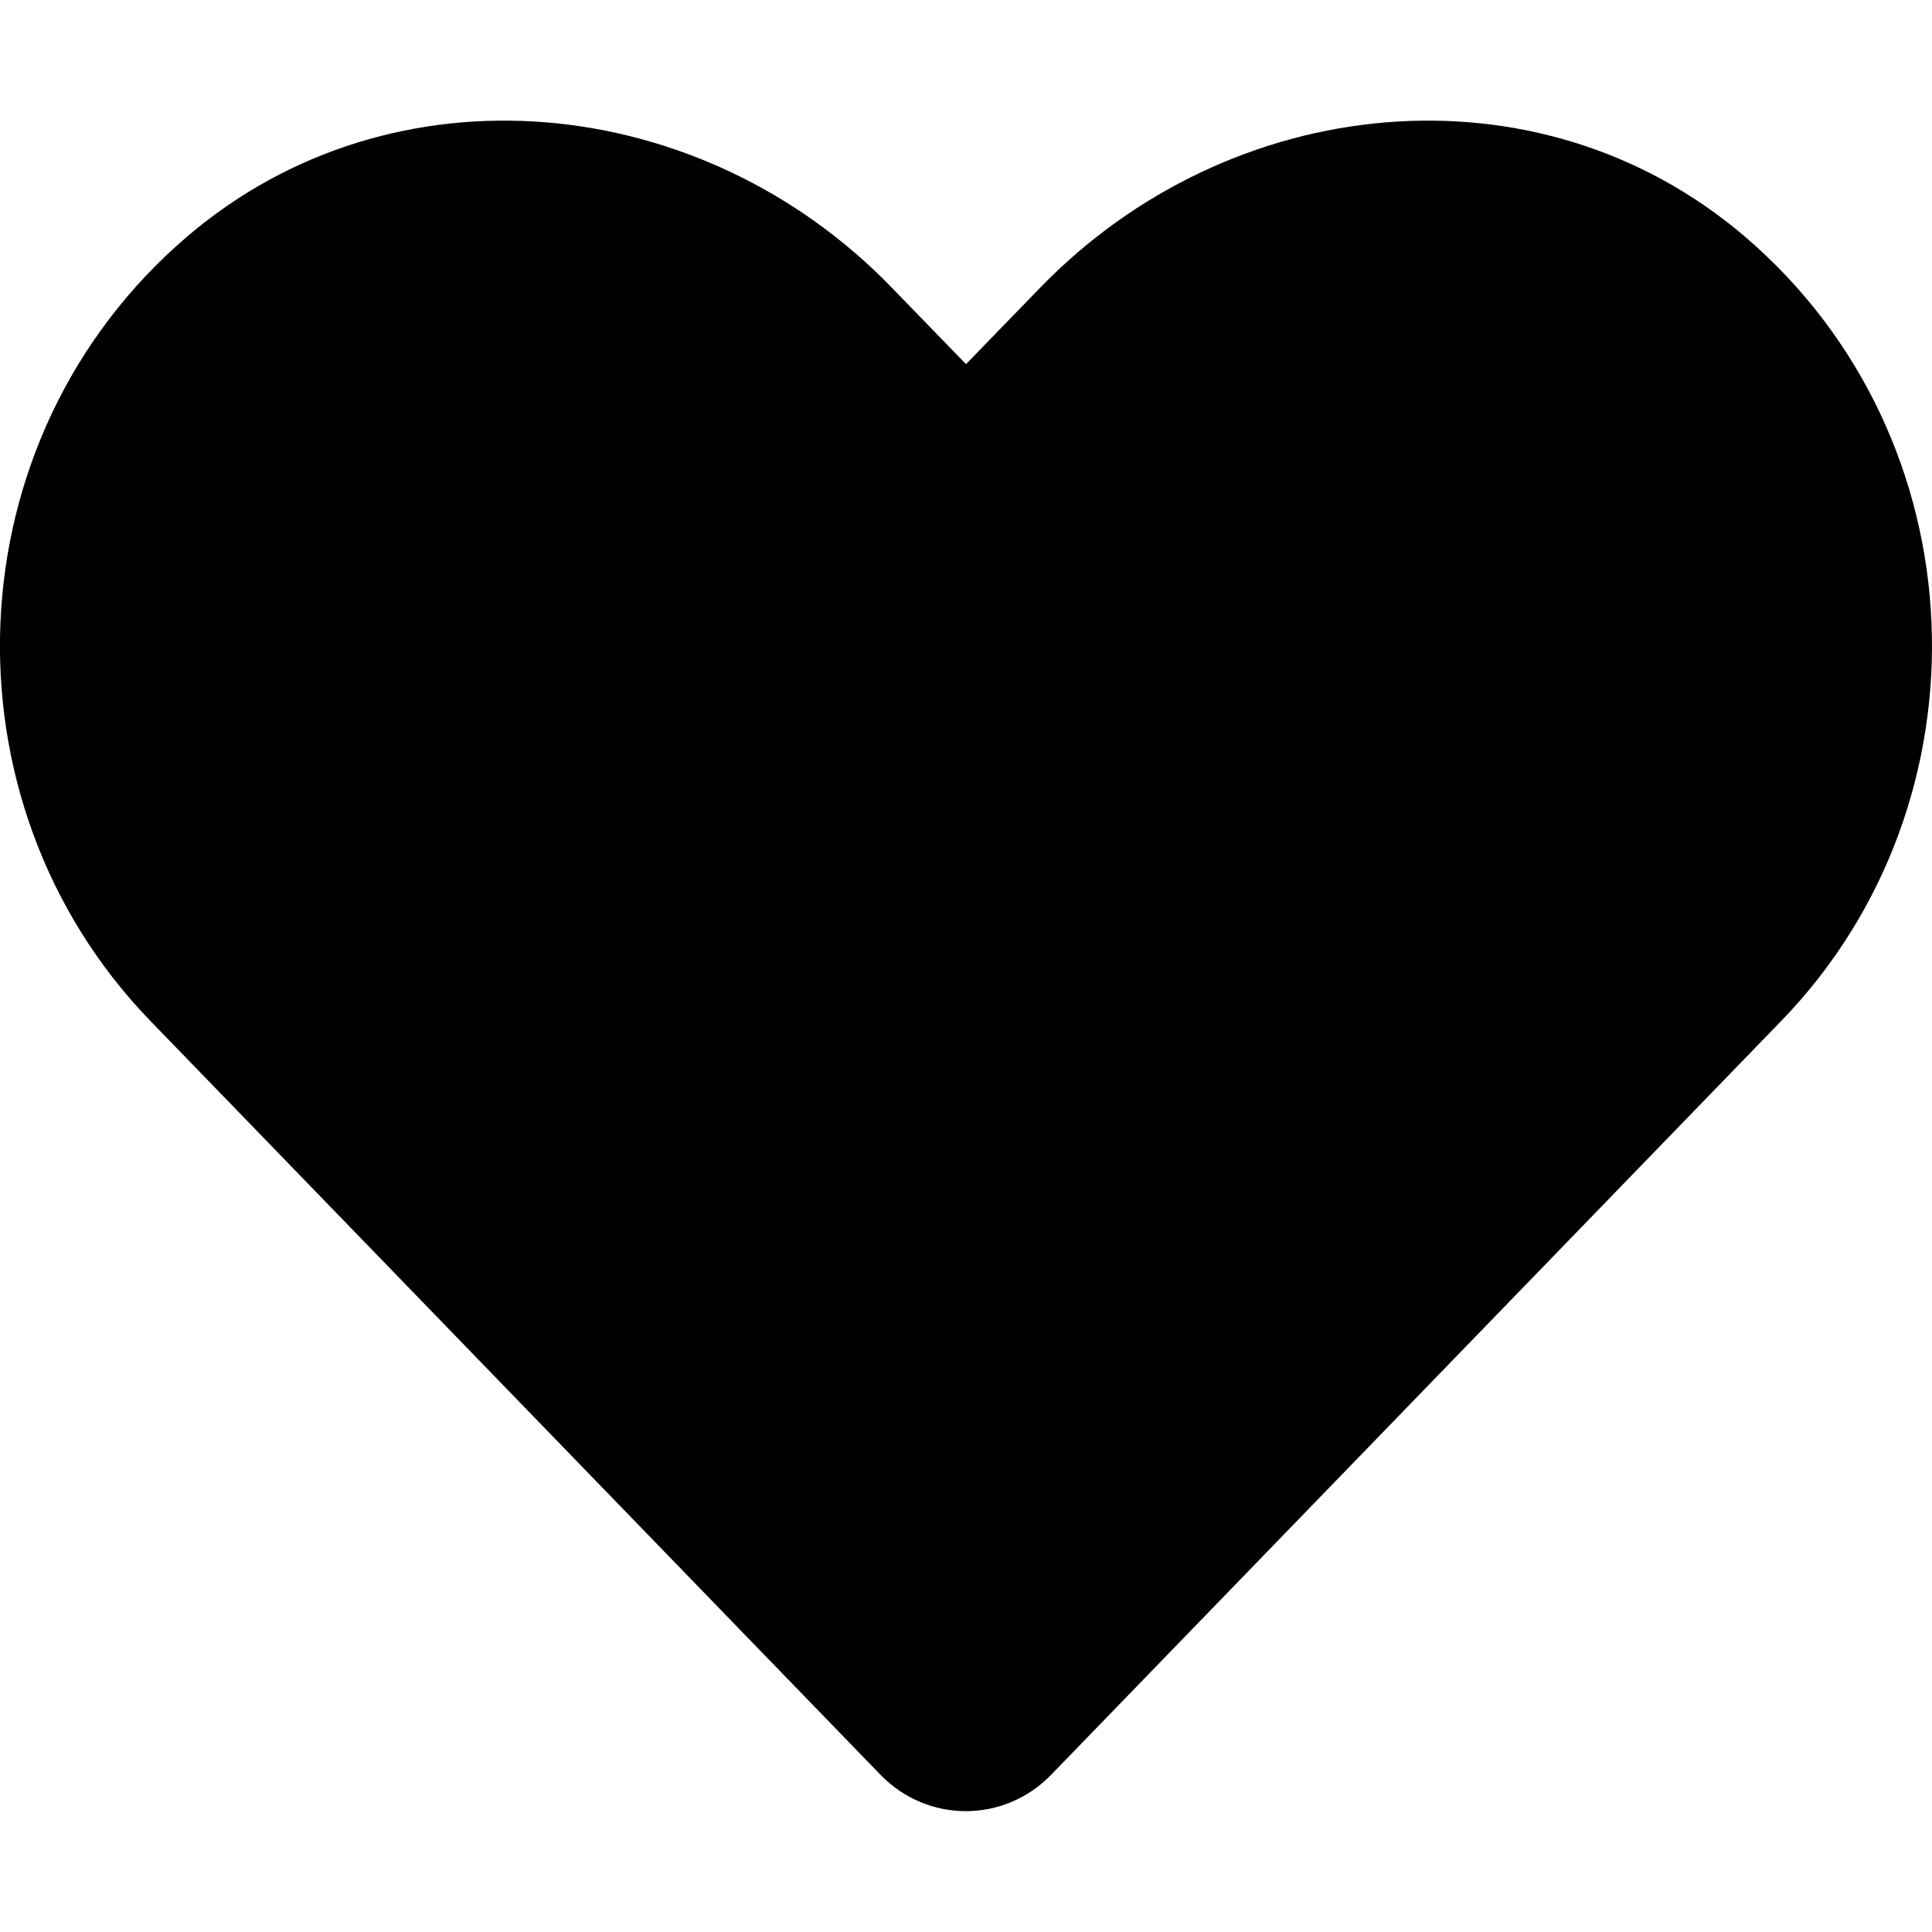
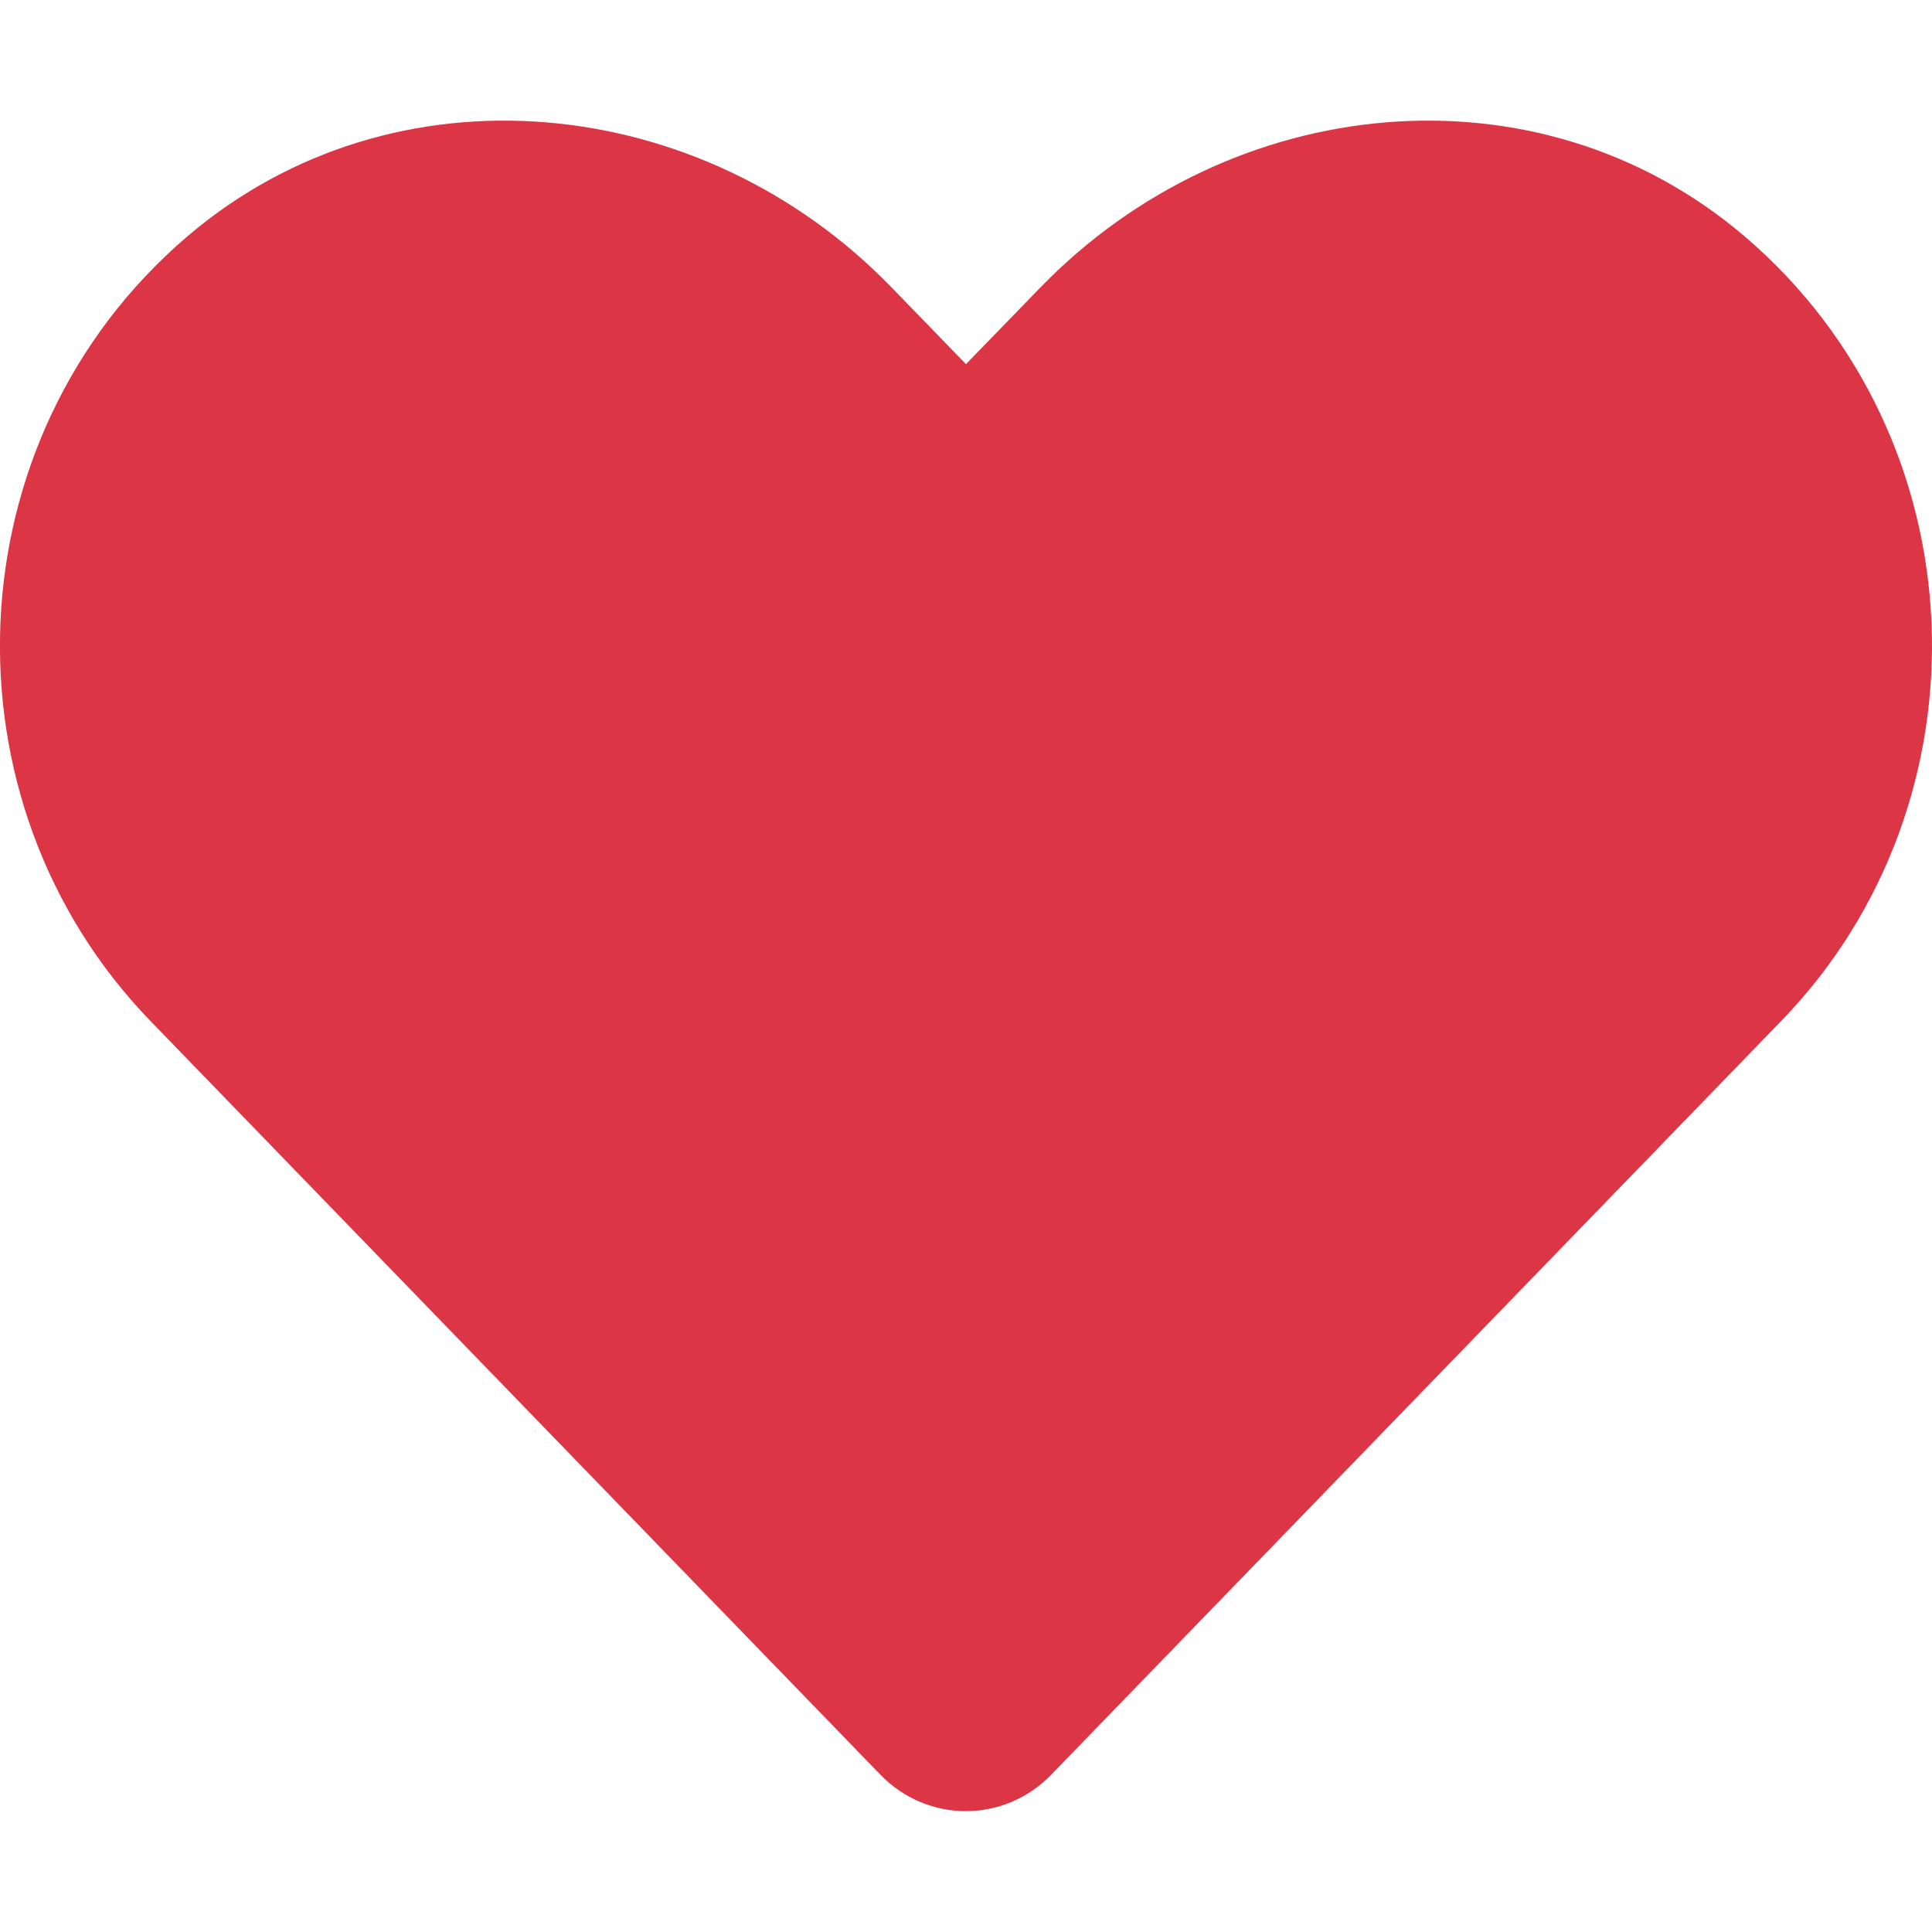
- <svg xmlns="http://www.w3.org/2000/svg" aria-hidden="true" focusable="false" data-prefix="fas" data-icon="heart" class="svg-inline--fa fa-heart fa-w-16" role="img" viewBox="0 0 512 512">
+ <svg xmlns="http://www.w3.org/2000/svg" style="color: #dc3545;" aria-hidden="true" focusable="false" data-prefix="fas" data-icon="heart" class="svg-inline--fa fa-heart fa-w-16" role="img" viewBox="0 0 512 512">
  <path fill="currentColor" d="M462.3 62.6C407.5 15.9 326 24.3 275.7 76.2L256 96.5l-19.7-20.3C186.1 24.3 104.5 15.9 49.7 62.6c-62.8 53.6-66.1 149.8-9.9 207.9l193.5 199.8c12.5 12.9 32.8 12.9 45.3 0l193.5-199.8c56.3-58.1 53-154.3-9.8-207.9z" />
</svg>
